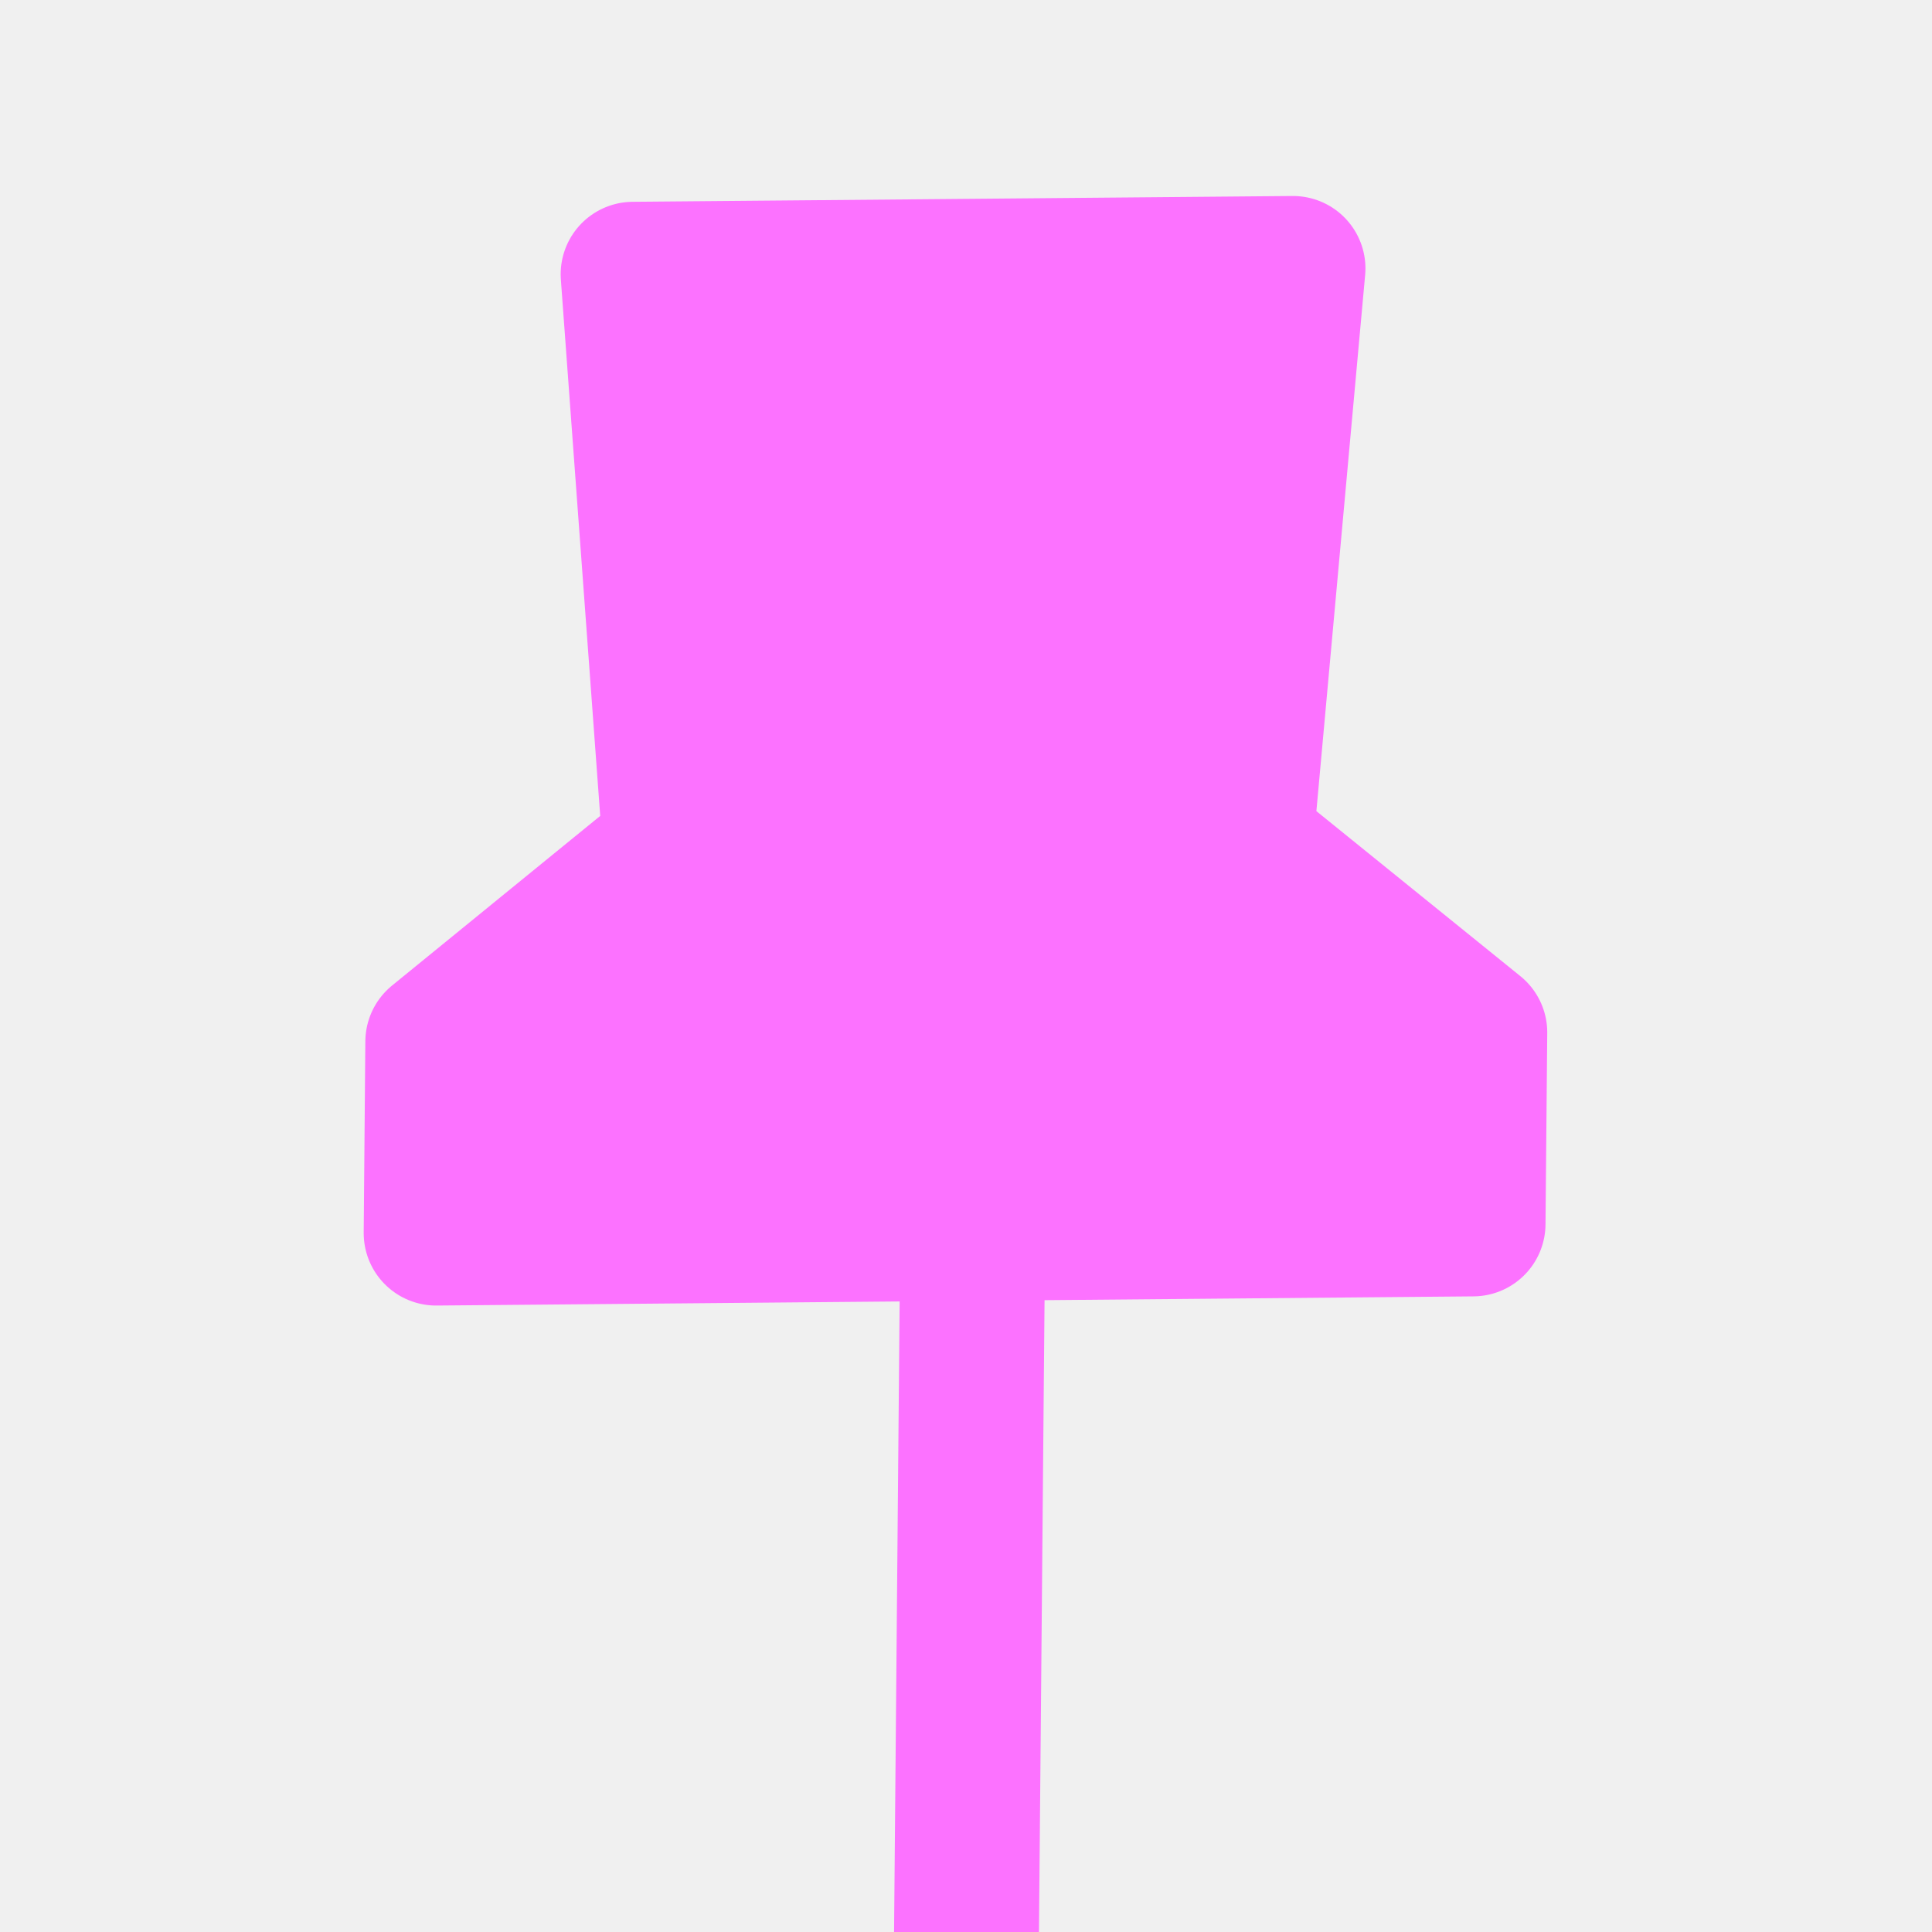
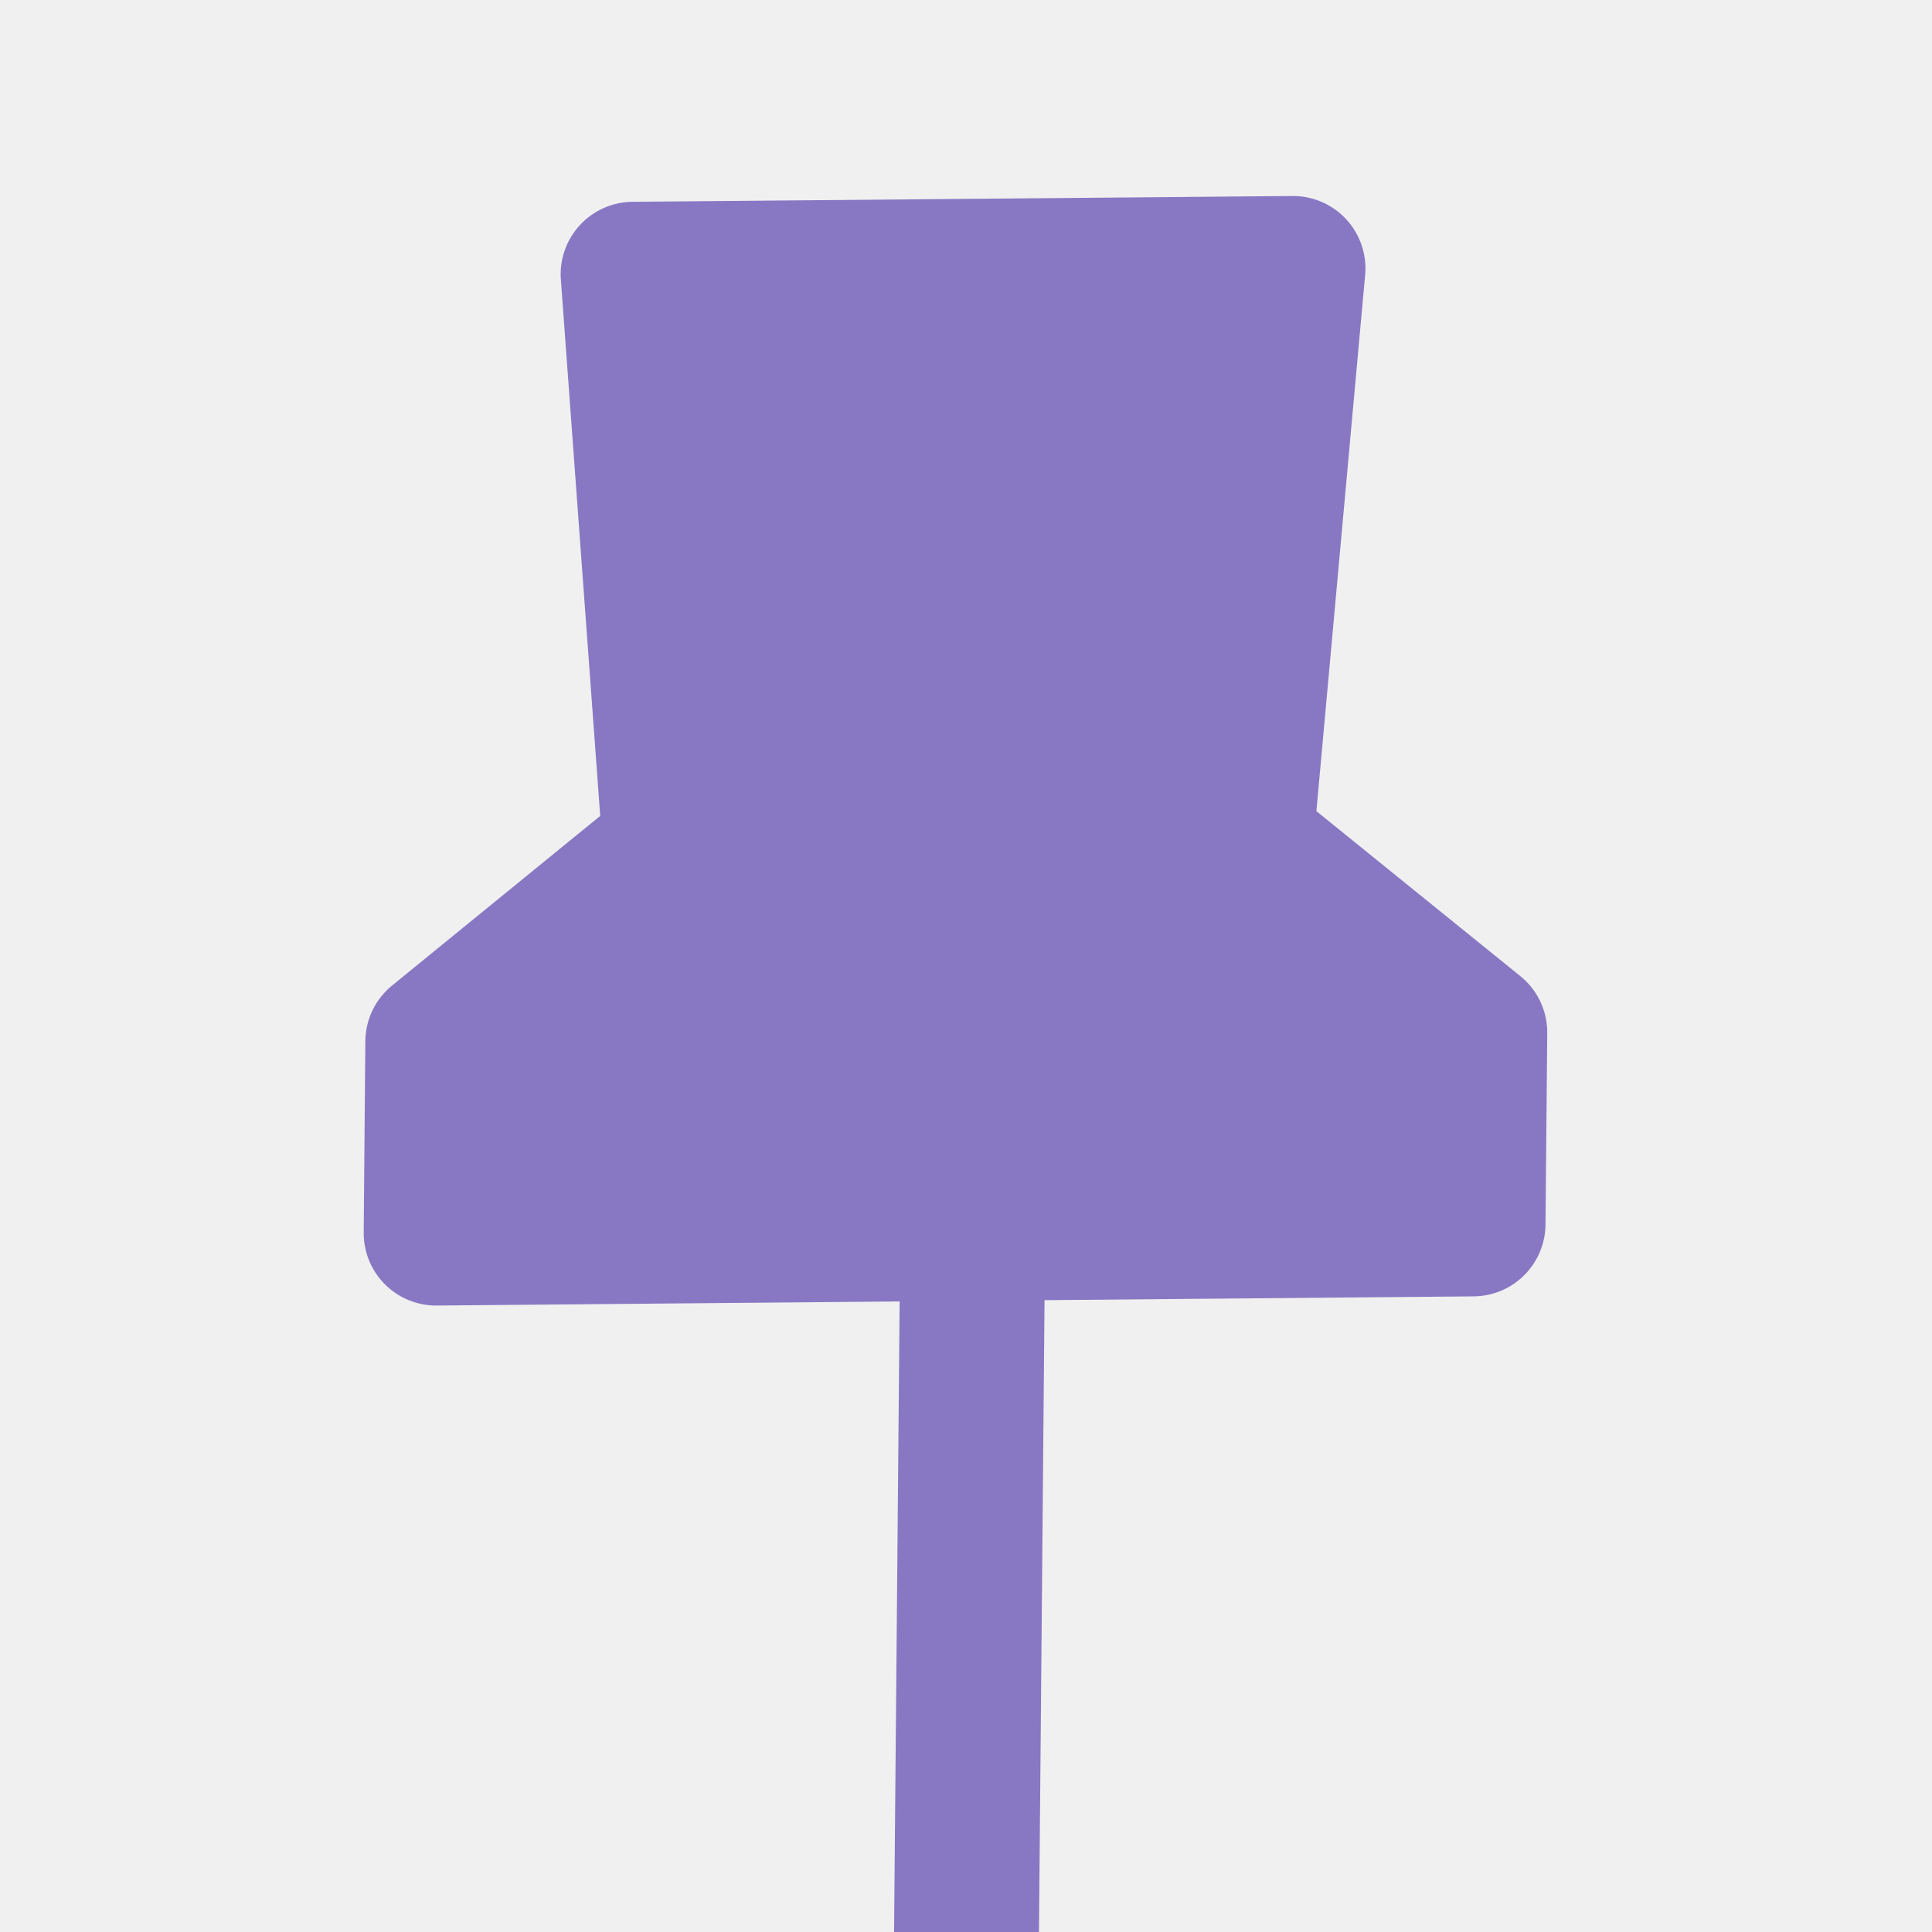
<svg xmlns="http://www.w3.org/2000/svg" width="20" height="20" viewBox="0 0 20 20" fill="none">
  <g clip-path="url(#clip0_2274_114663)">
-     <path d="M10.067 13.017L10 20.607L10.067 13.017ZM4.515 12.765L15.249 12.67L15.267 10.688L12.844 8.728L13.385 2.779L6.554 2.839L6.99 8.781L4.532 10.784L4.515 12.765Z" fill="#FC72FF" />
-     <path d="M10.067 13.017L10 20.607M4.515 12.765L15.249 12.67L15.267 10.688L12.844 8.728L13.385 2.779L6.554 2.839L6.99 8.781L4.532 10.784L4.515 12.765Z" stroke="#FC72FF" stroke-width="1.5" stroke-linecap="round" stroke-linejoin="round" />
+     <path d="M10.067 13.017L10 20.607L10.067 13.017ZM4.515 12.765L15.249 12.67L15.267 10.688L12.844 8.728L13.385 2.779L6.554 2.839L6.99 8.781L4.532 10.784L4.515 12.765Z" fill="#8878c3" />
+     <path d="M10.067 13.017L10 20.607M4.515 12.765L15.249 12.67L15.267 10.688L12.844 8.728L13.385 2.779L6.554 2.839L6.99 8.781L4.532 10.784L4.515 12.765Z" stroke="#8878c3" stroke-width="1.5" stroke-linecap="round" stroke-linejoin="round" />
  </g>
  <defs>
    <clipPath id="clip0_2274_114663">
      <rect width="20" height="20" fill="white" />
    </clipPath>
  </defs>
</svg>
